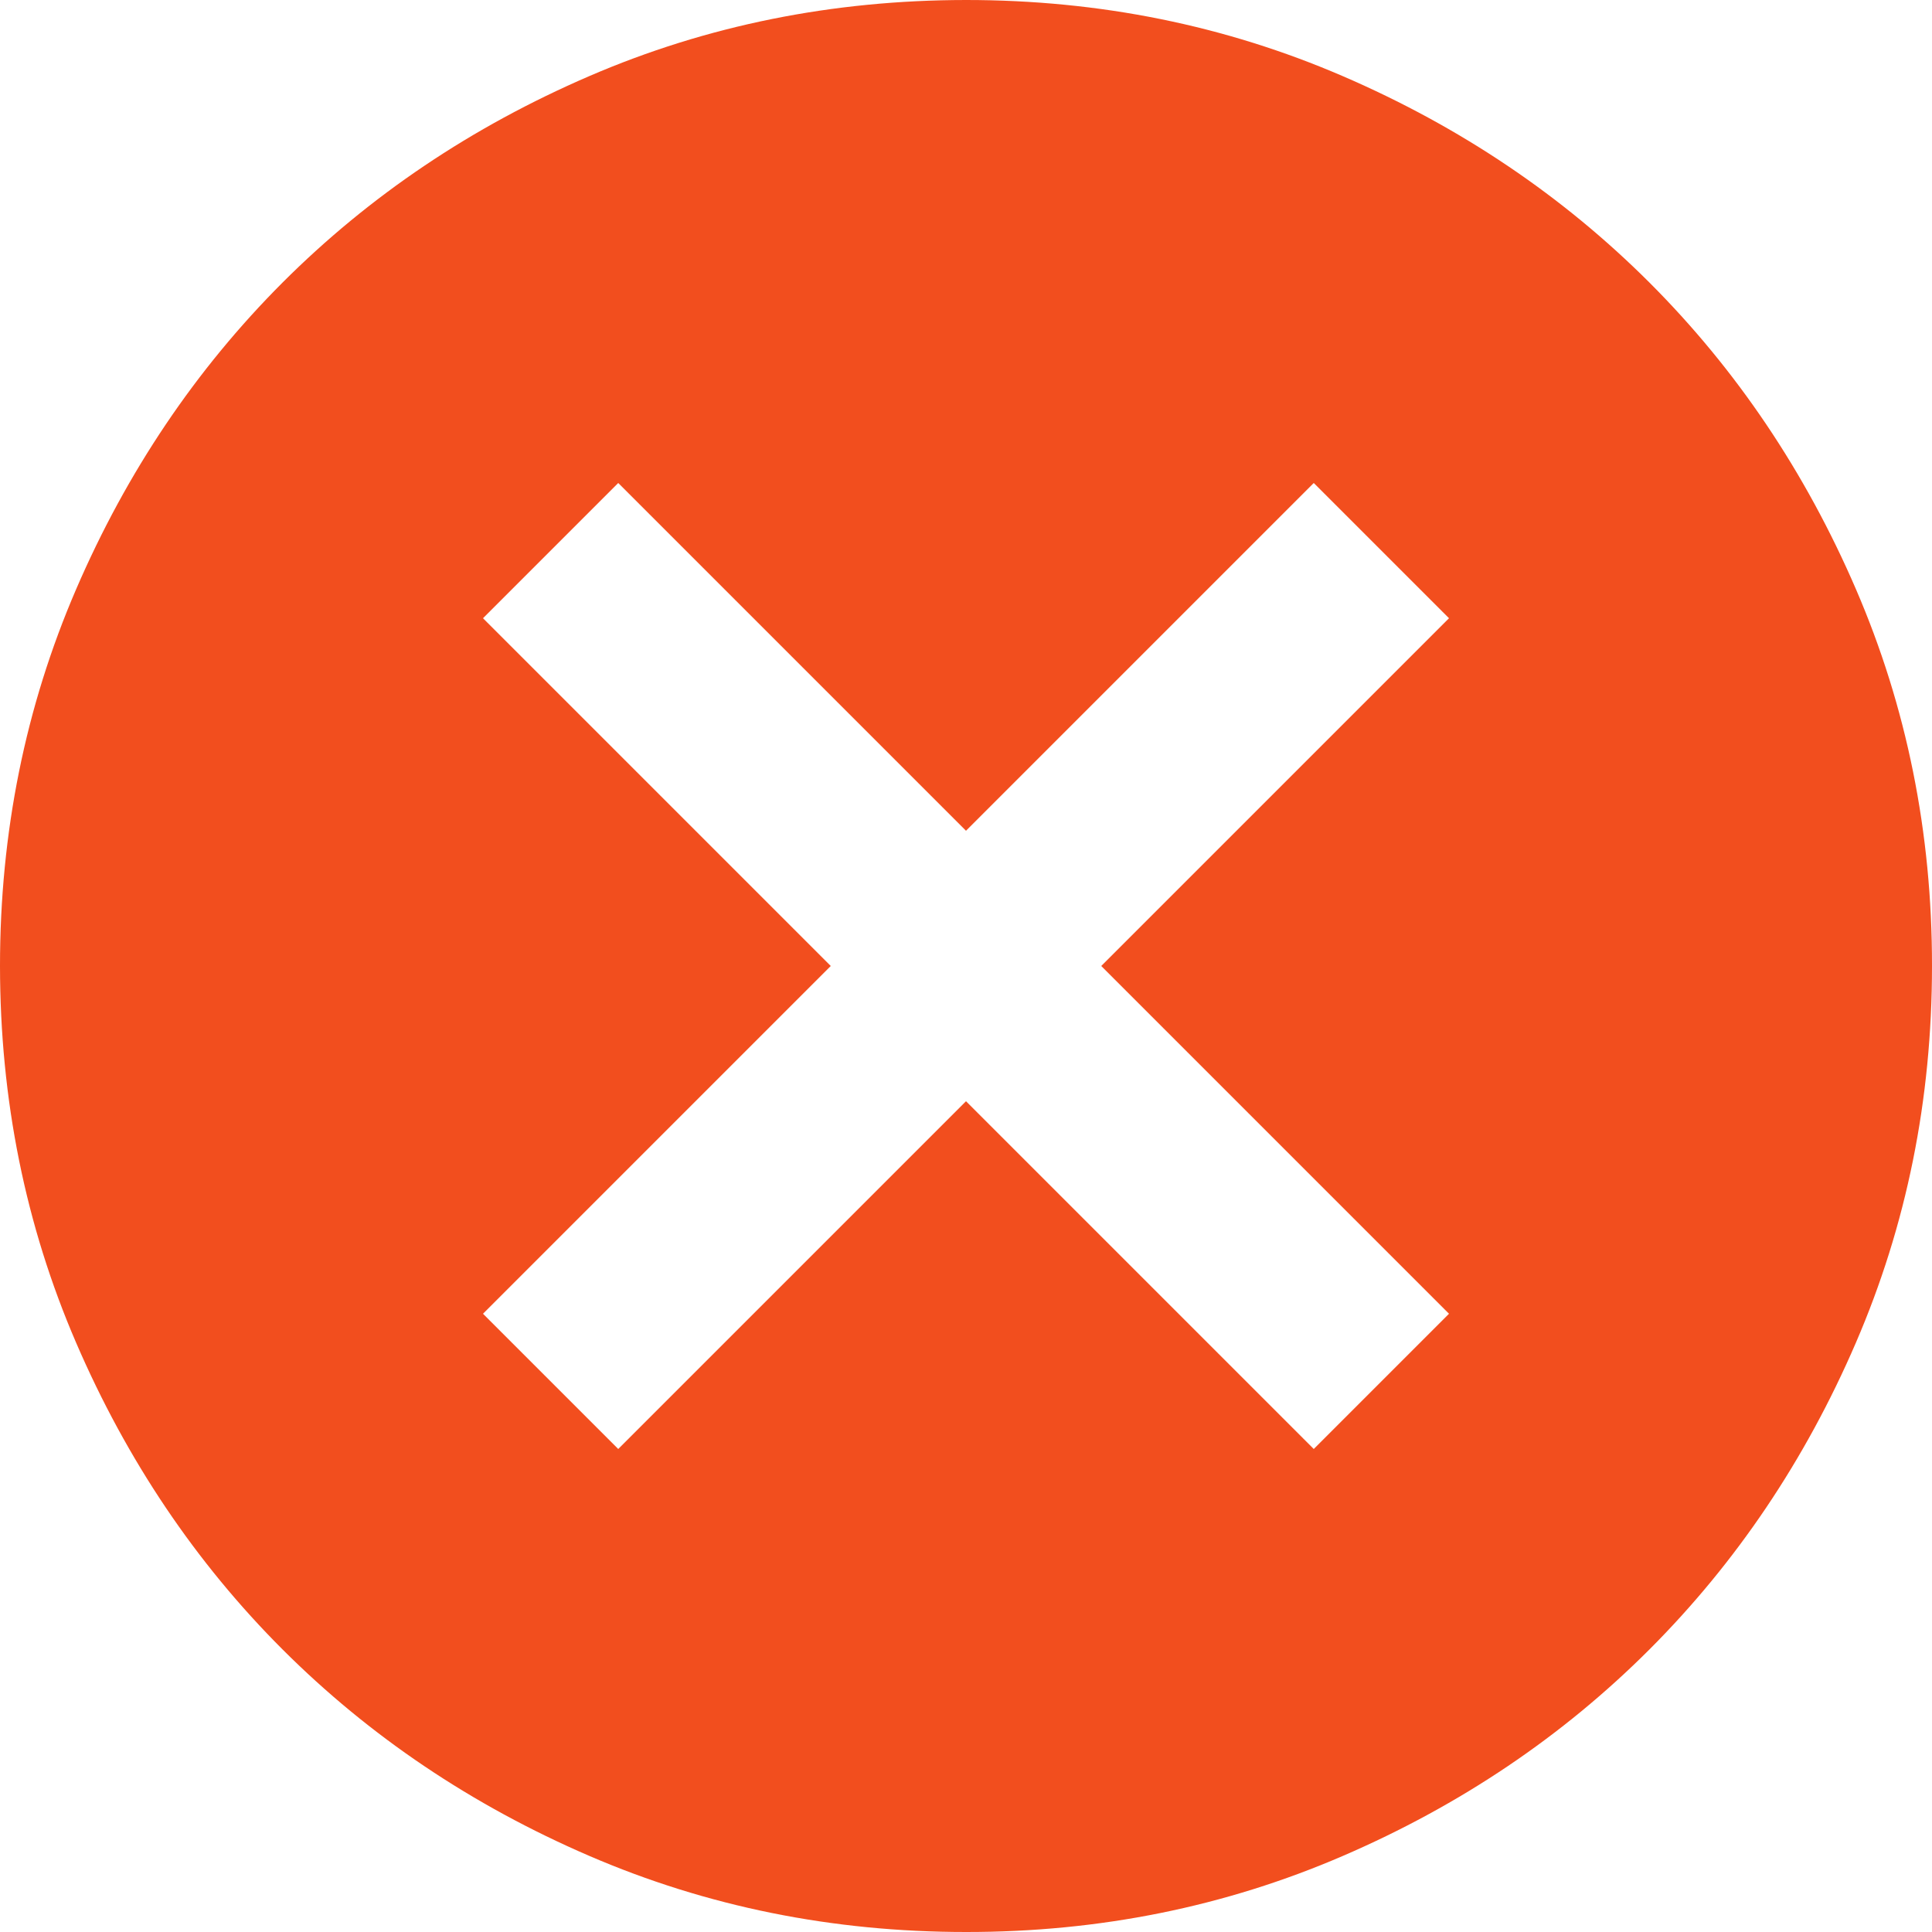
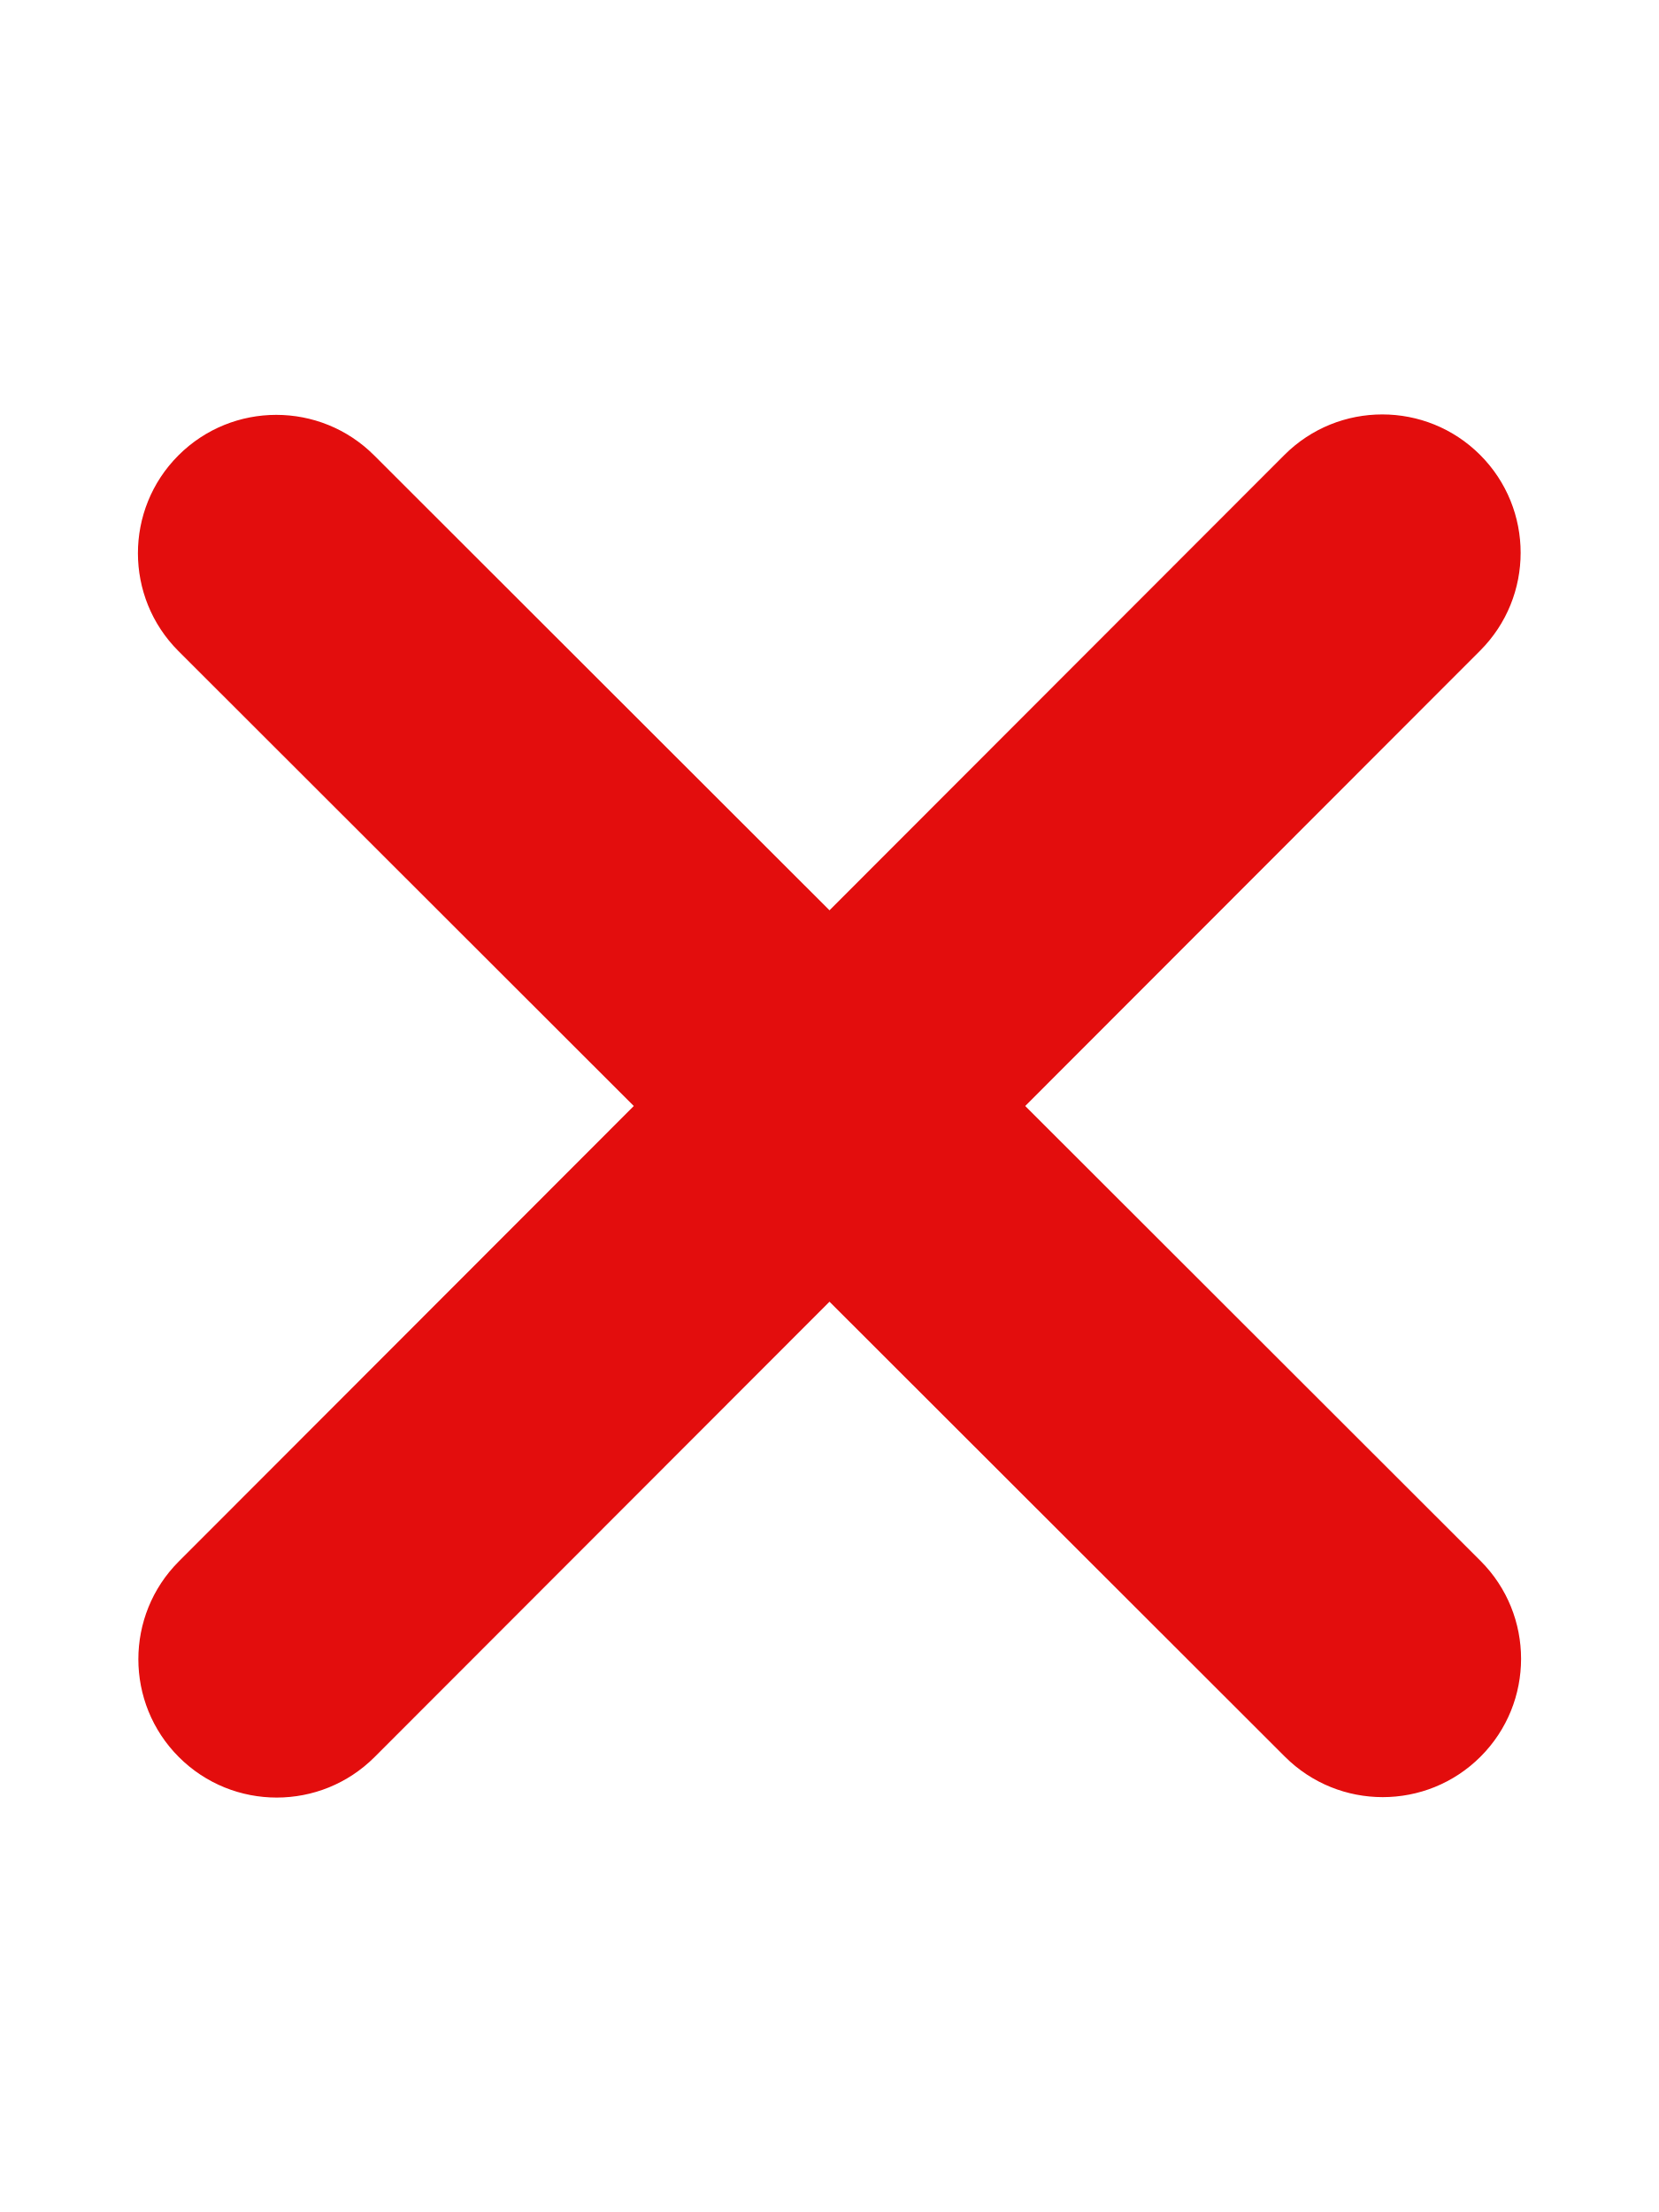
- <svg xmlns="http://www.w3.org/2000/svg" width="20" height="20" viewBox="0 0 20 20" fill="none">
-   <path d="M6.4 15L10 11.4L13.6 15L15 13.6L11.4 10L15 6.4L13.6 5L10 8.6L6.4 5L5 6.4L8.6 10L5 13.6L6.4 15ZM10 20C8.617 20 7.317 19.737 6.1 19.212C4.883 18.687 3.825 17.974 2.925 17.075C2.025 16.175 1.313 15.117 0.788 13.9C0.263 12.683 0.001 11.383 0 10C0 8.617 0.263 7.317 0.788 6.1C1.313 4.883 2.026 3.825 2.925 2.925C3.825 2.025 4.883 1.313 6.1 0.788C7.317 0.263 8.617 0.001 10 0C11.383 0 12.683 0.263 13.9 0.788C15.117 1.313 16.175 2.026 17.075 2.925C17.975 3.825 18.688 4.883 19.213 6.1C19.738 7.317 20.001 8.617 20 10C20 11.383 19.737 12.683 19.212 13.9C18.687 15.117 17.974 16.175 17.075 17.075C16.175 17.975 15.117 18.688 13.9 19.213C12.683 19.738 11.383 20.001 10 20Z" fill="#F24E1E" />
+ <svg xmlns="http://www.w3.org/2000/svg" viewBox="0 0 384 512">
+   <path fill="#e30d0d" d="M342.6 150.6c12.5-12.5 12.5-32.8 0-45.3s-32.8-12.5-45.3 0L192 210.7 86.6 105.4c-12.5-12.5-32.8-12.5-45.3 0s-12.5 32.8 0 45.3L146.7 256 41.4 361.4c-12.5 12.5-12.5 32.8 0 45.3s32.8 12.5 45.3 0L192 301.3 297.4 406.6c12.5 12.5 32.8 12.5 45.3 0s12.5-32.8 0-45.3L237.3 256 342.6 150.6z" />
</svg>
